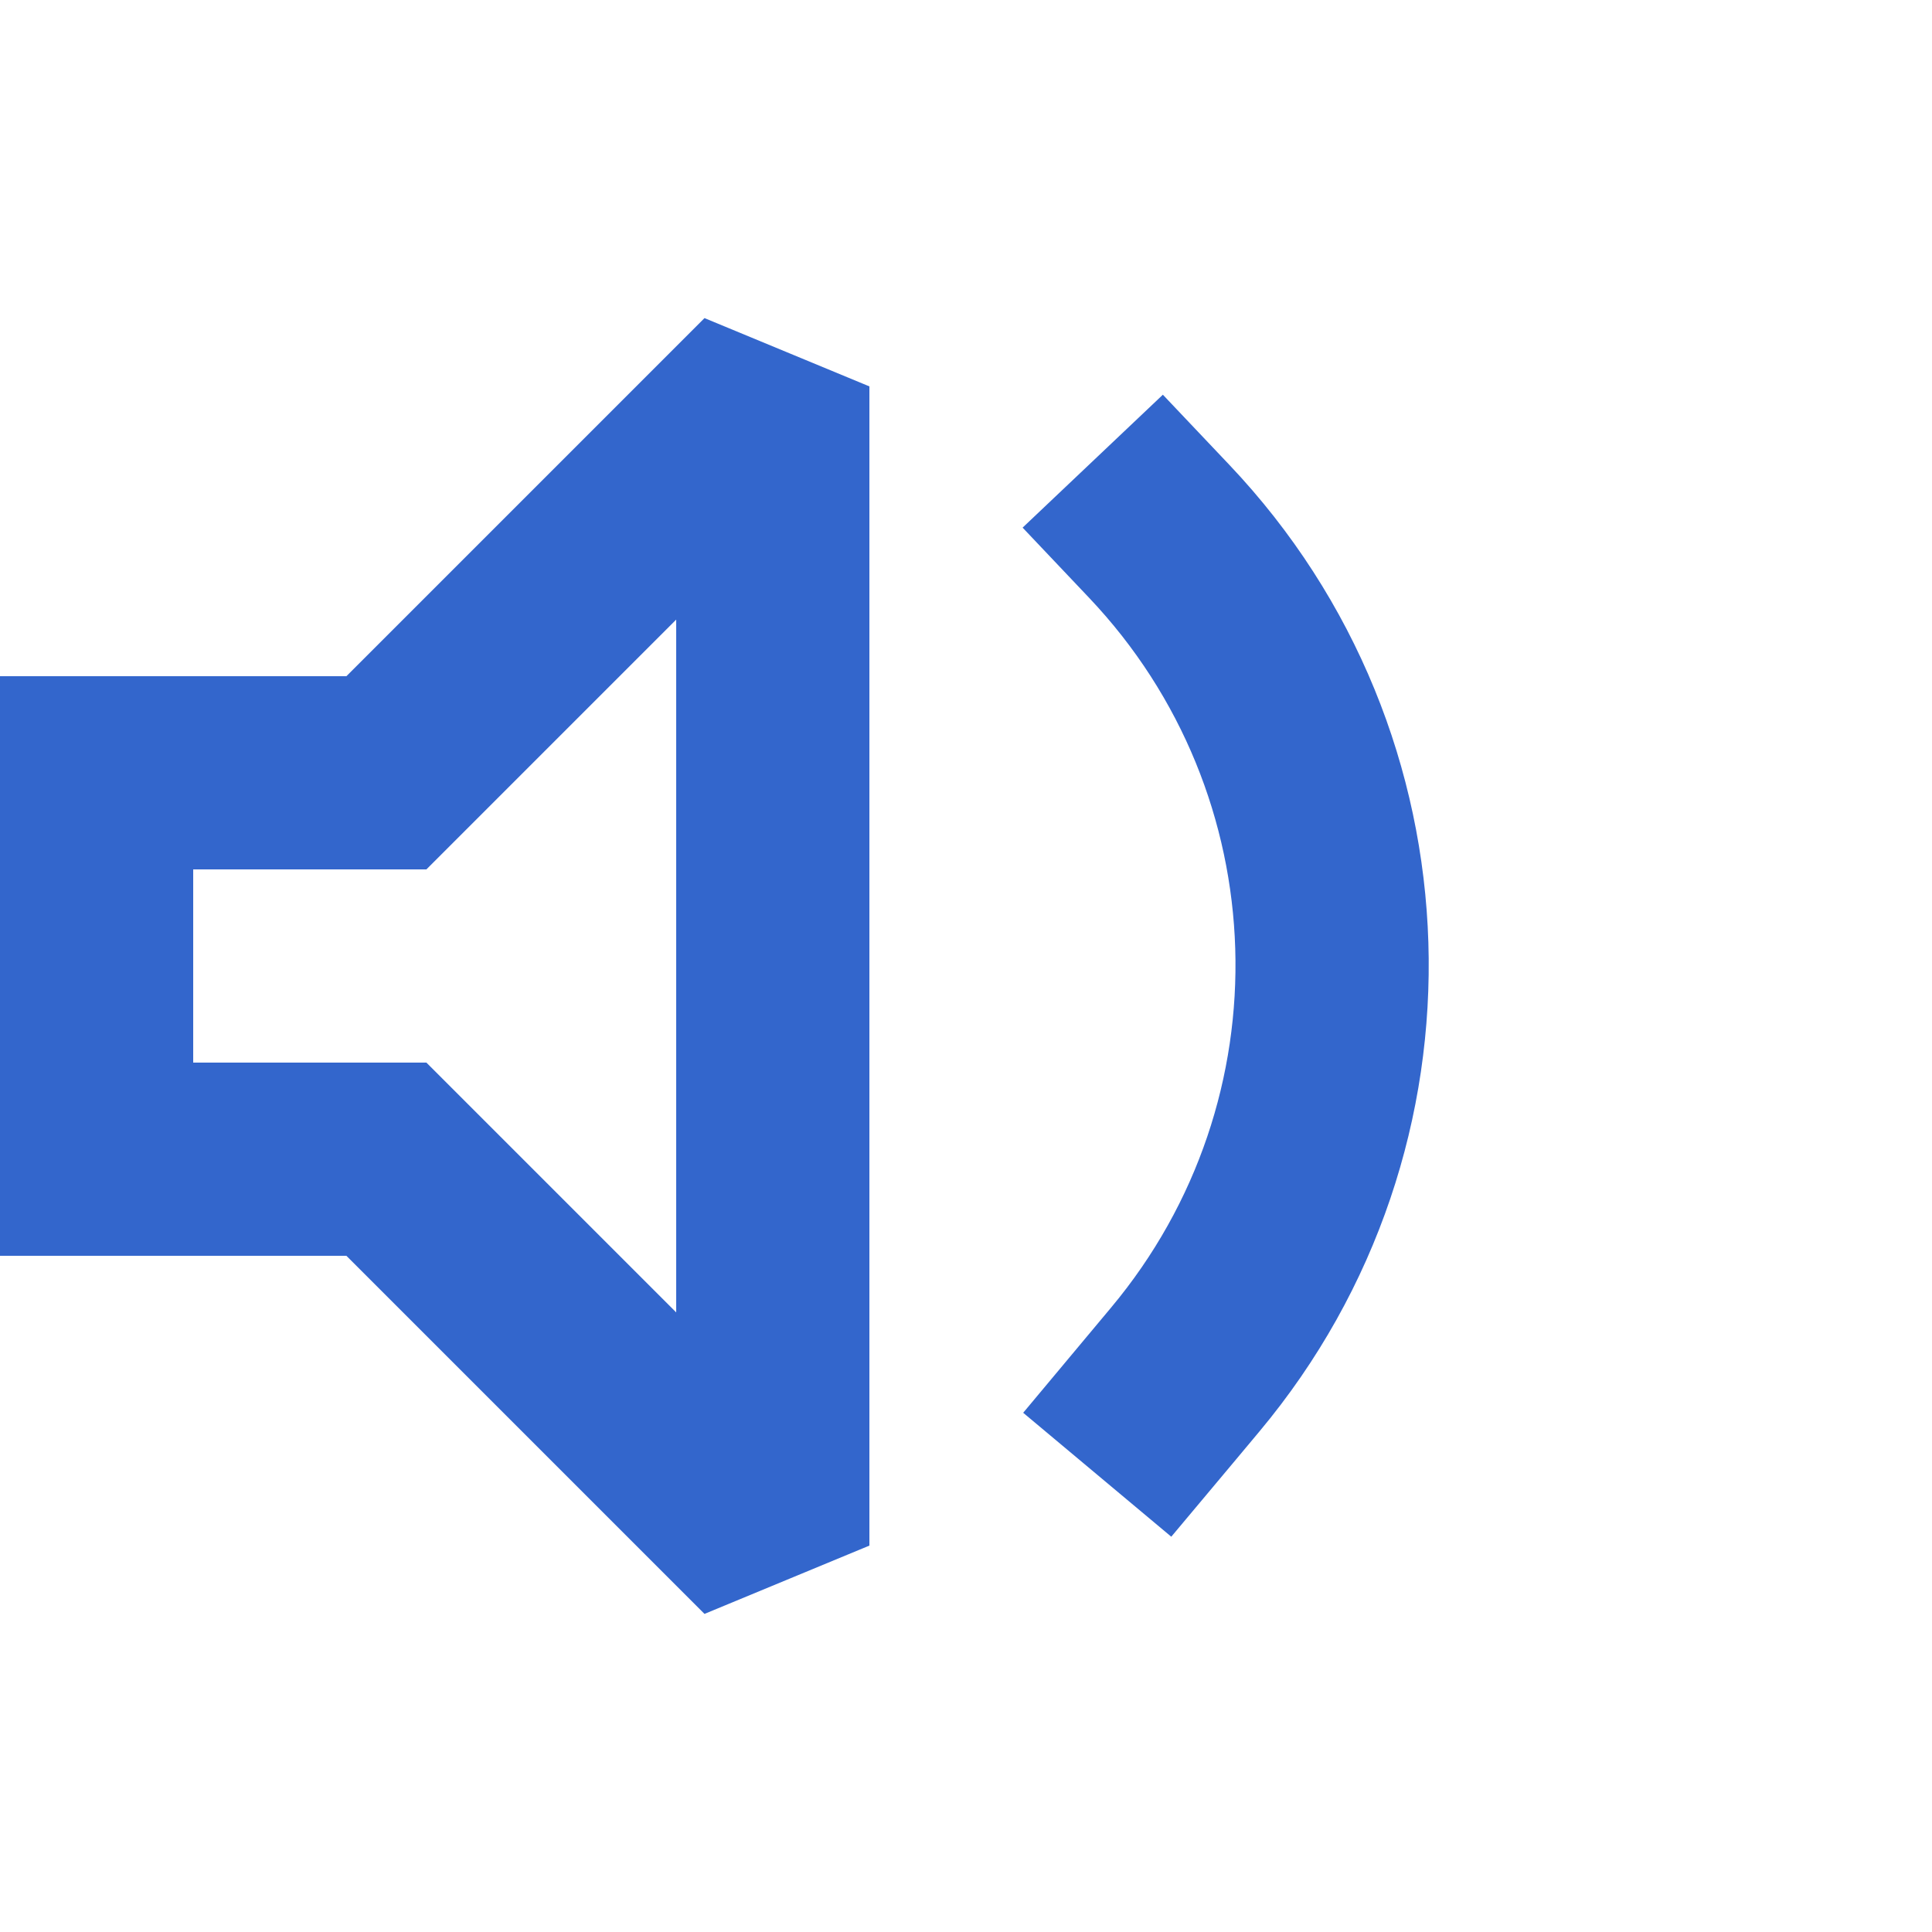
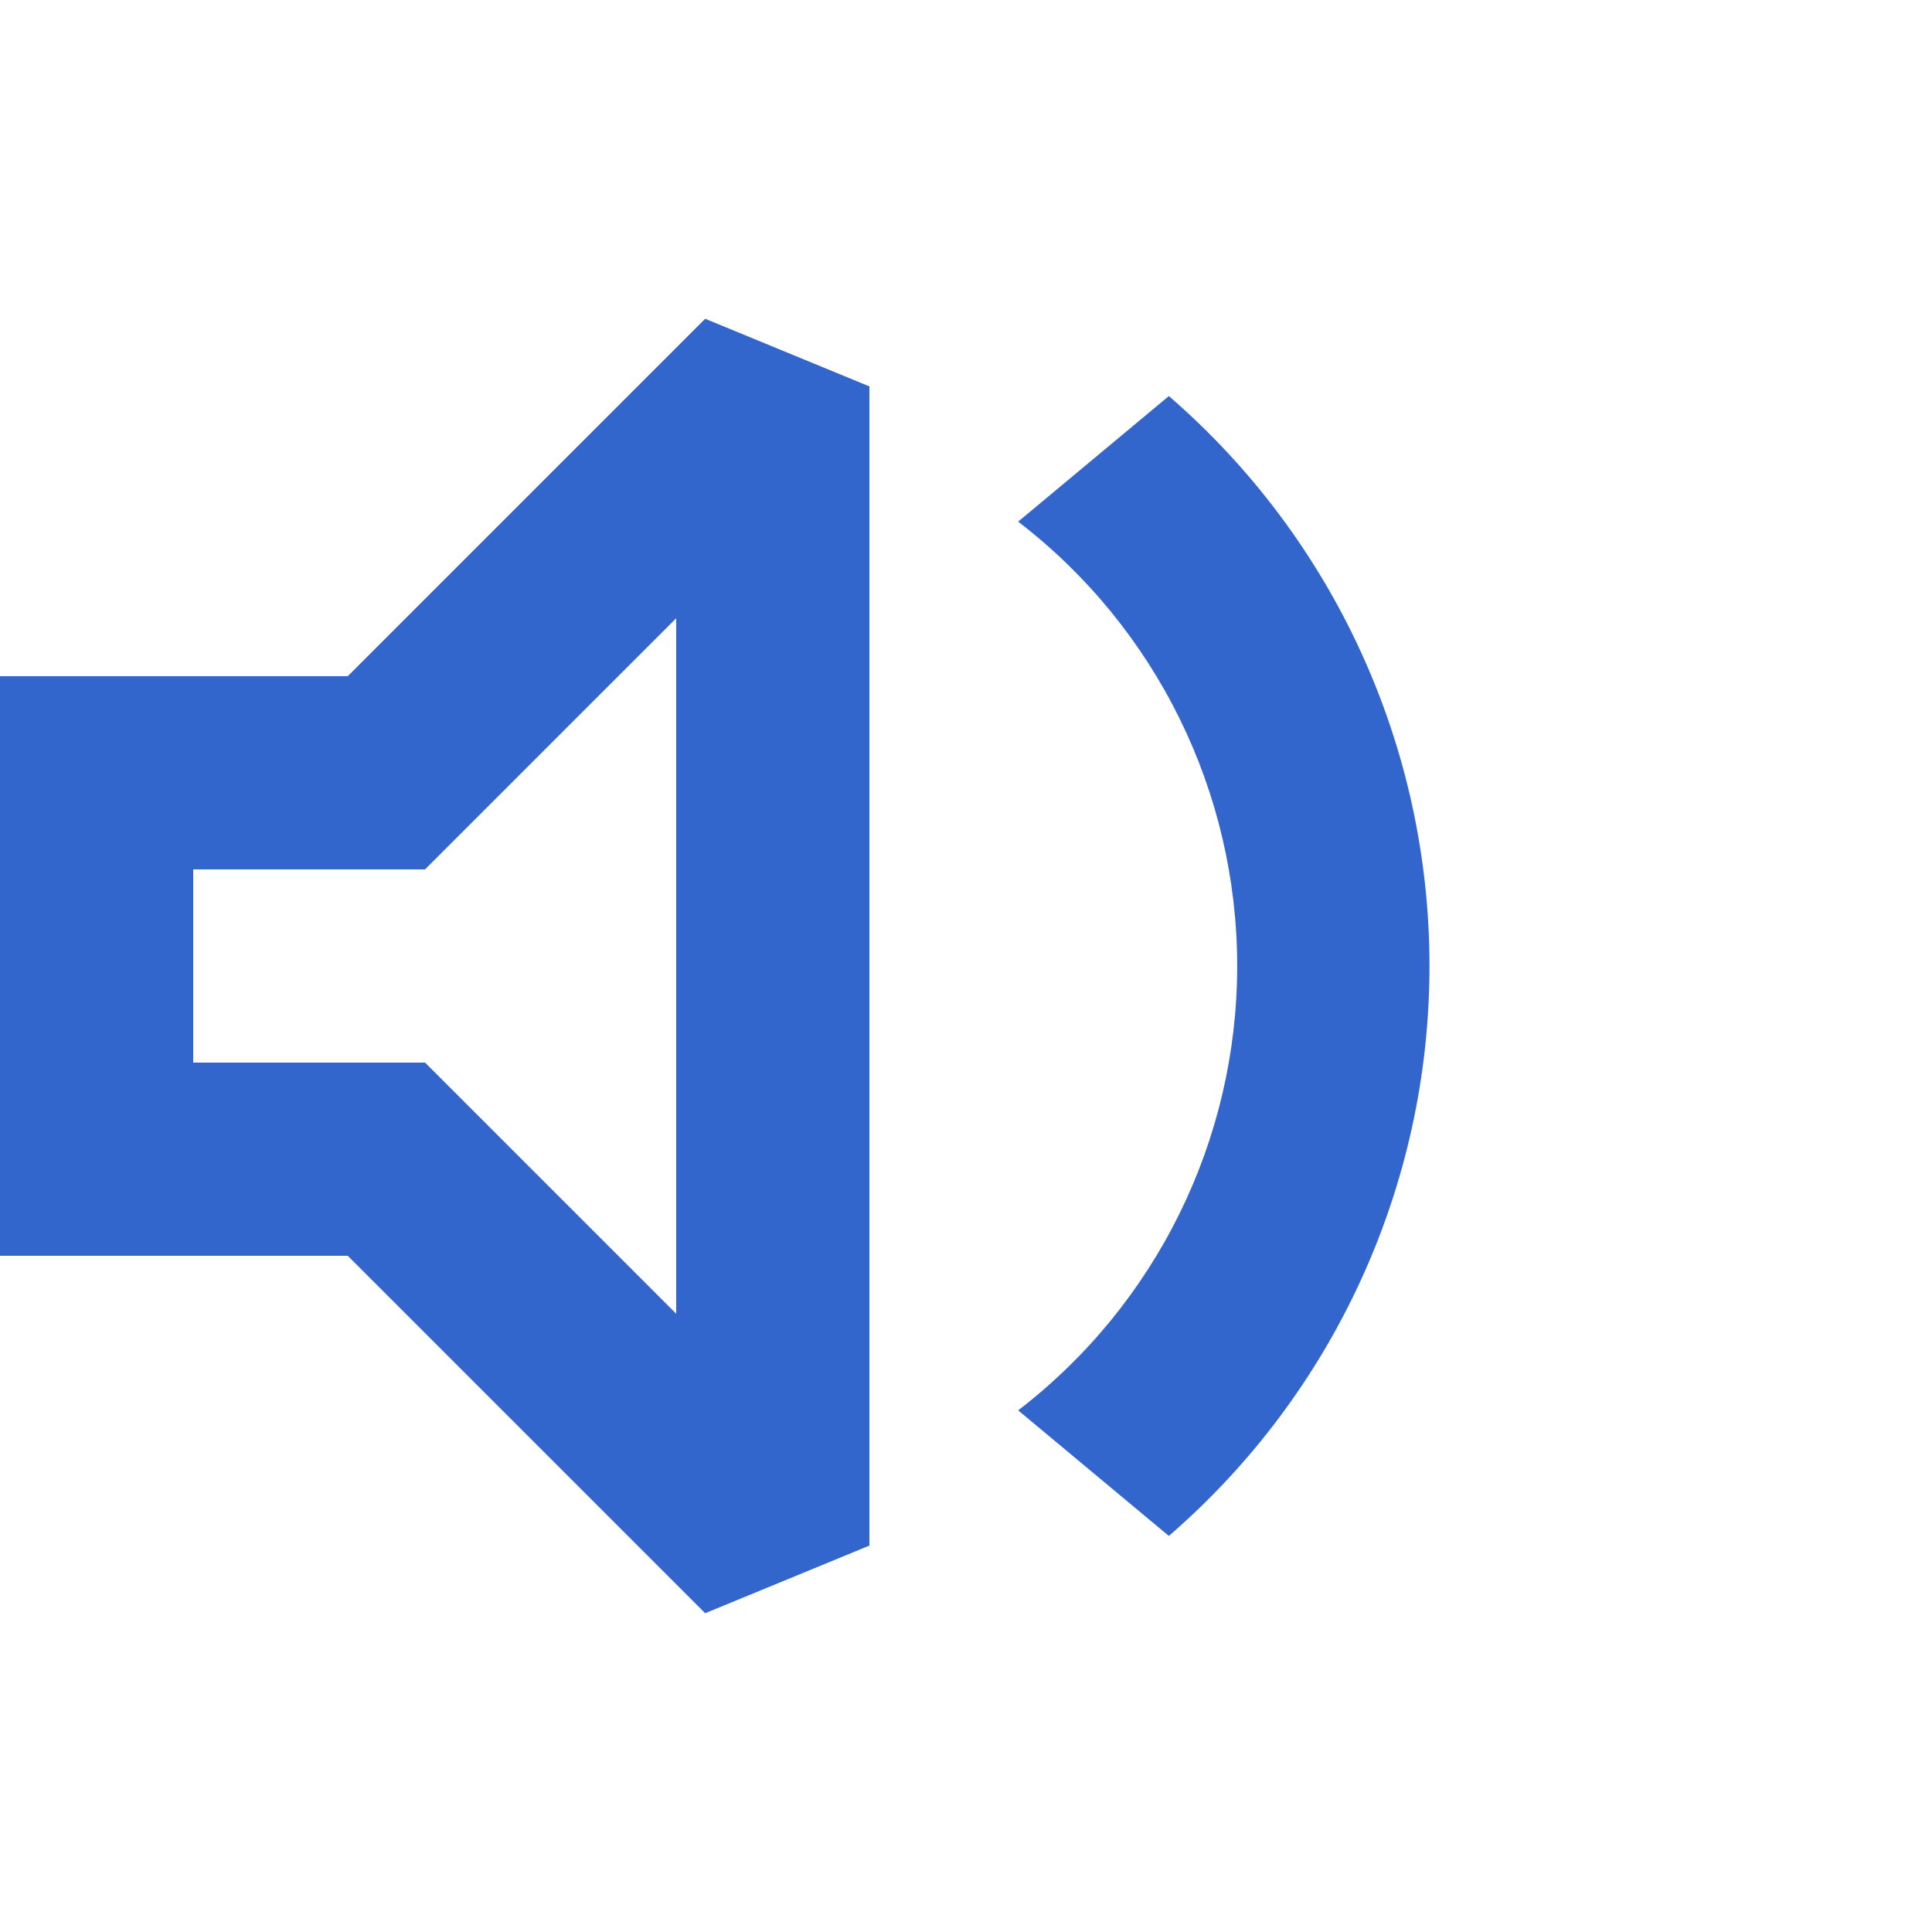
<svg xmlns="http://www.w3.org/2000/svg" width="20" height="20" viewBox="0 0 20 20">
-   <path fill="#36c" d="M9 4v12l-1.707.707L3.586 13H0V7h3.586l3.707-3.707zM4.414 9H2v2h2.414L7 13.586V6.414zm8.312-4.188a7.527 7.527 0 0 1 .311 10.007l-.27.323-.642.766-1.533-1.283.91-1.089a5.526 5.526 0 0 0-.228-7.348l-.688-.726 1.452-1.376z" />
+   <path fill="#36c" d="M9 4v12l-1.7.7L3.6 13H0V7h3.6l3.7-3.7zM4.4 9H2v2h2.4L7 13.6V6.4zm7.7-4.9a7.8 7.8 0 0 1 0 11.8l-1.56-1.3a5.8 5.8 0 0 0 0-9.2z" />
</svg>
